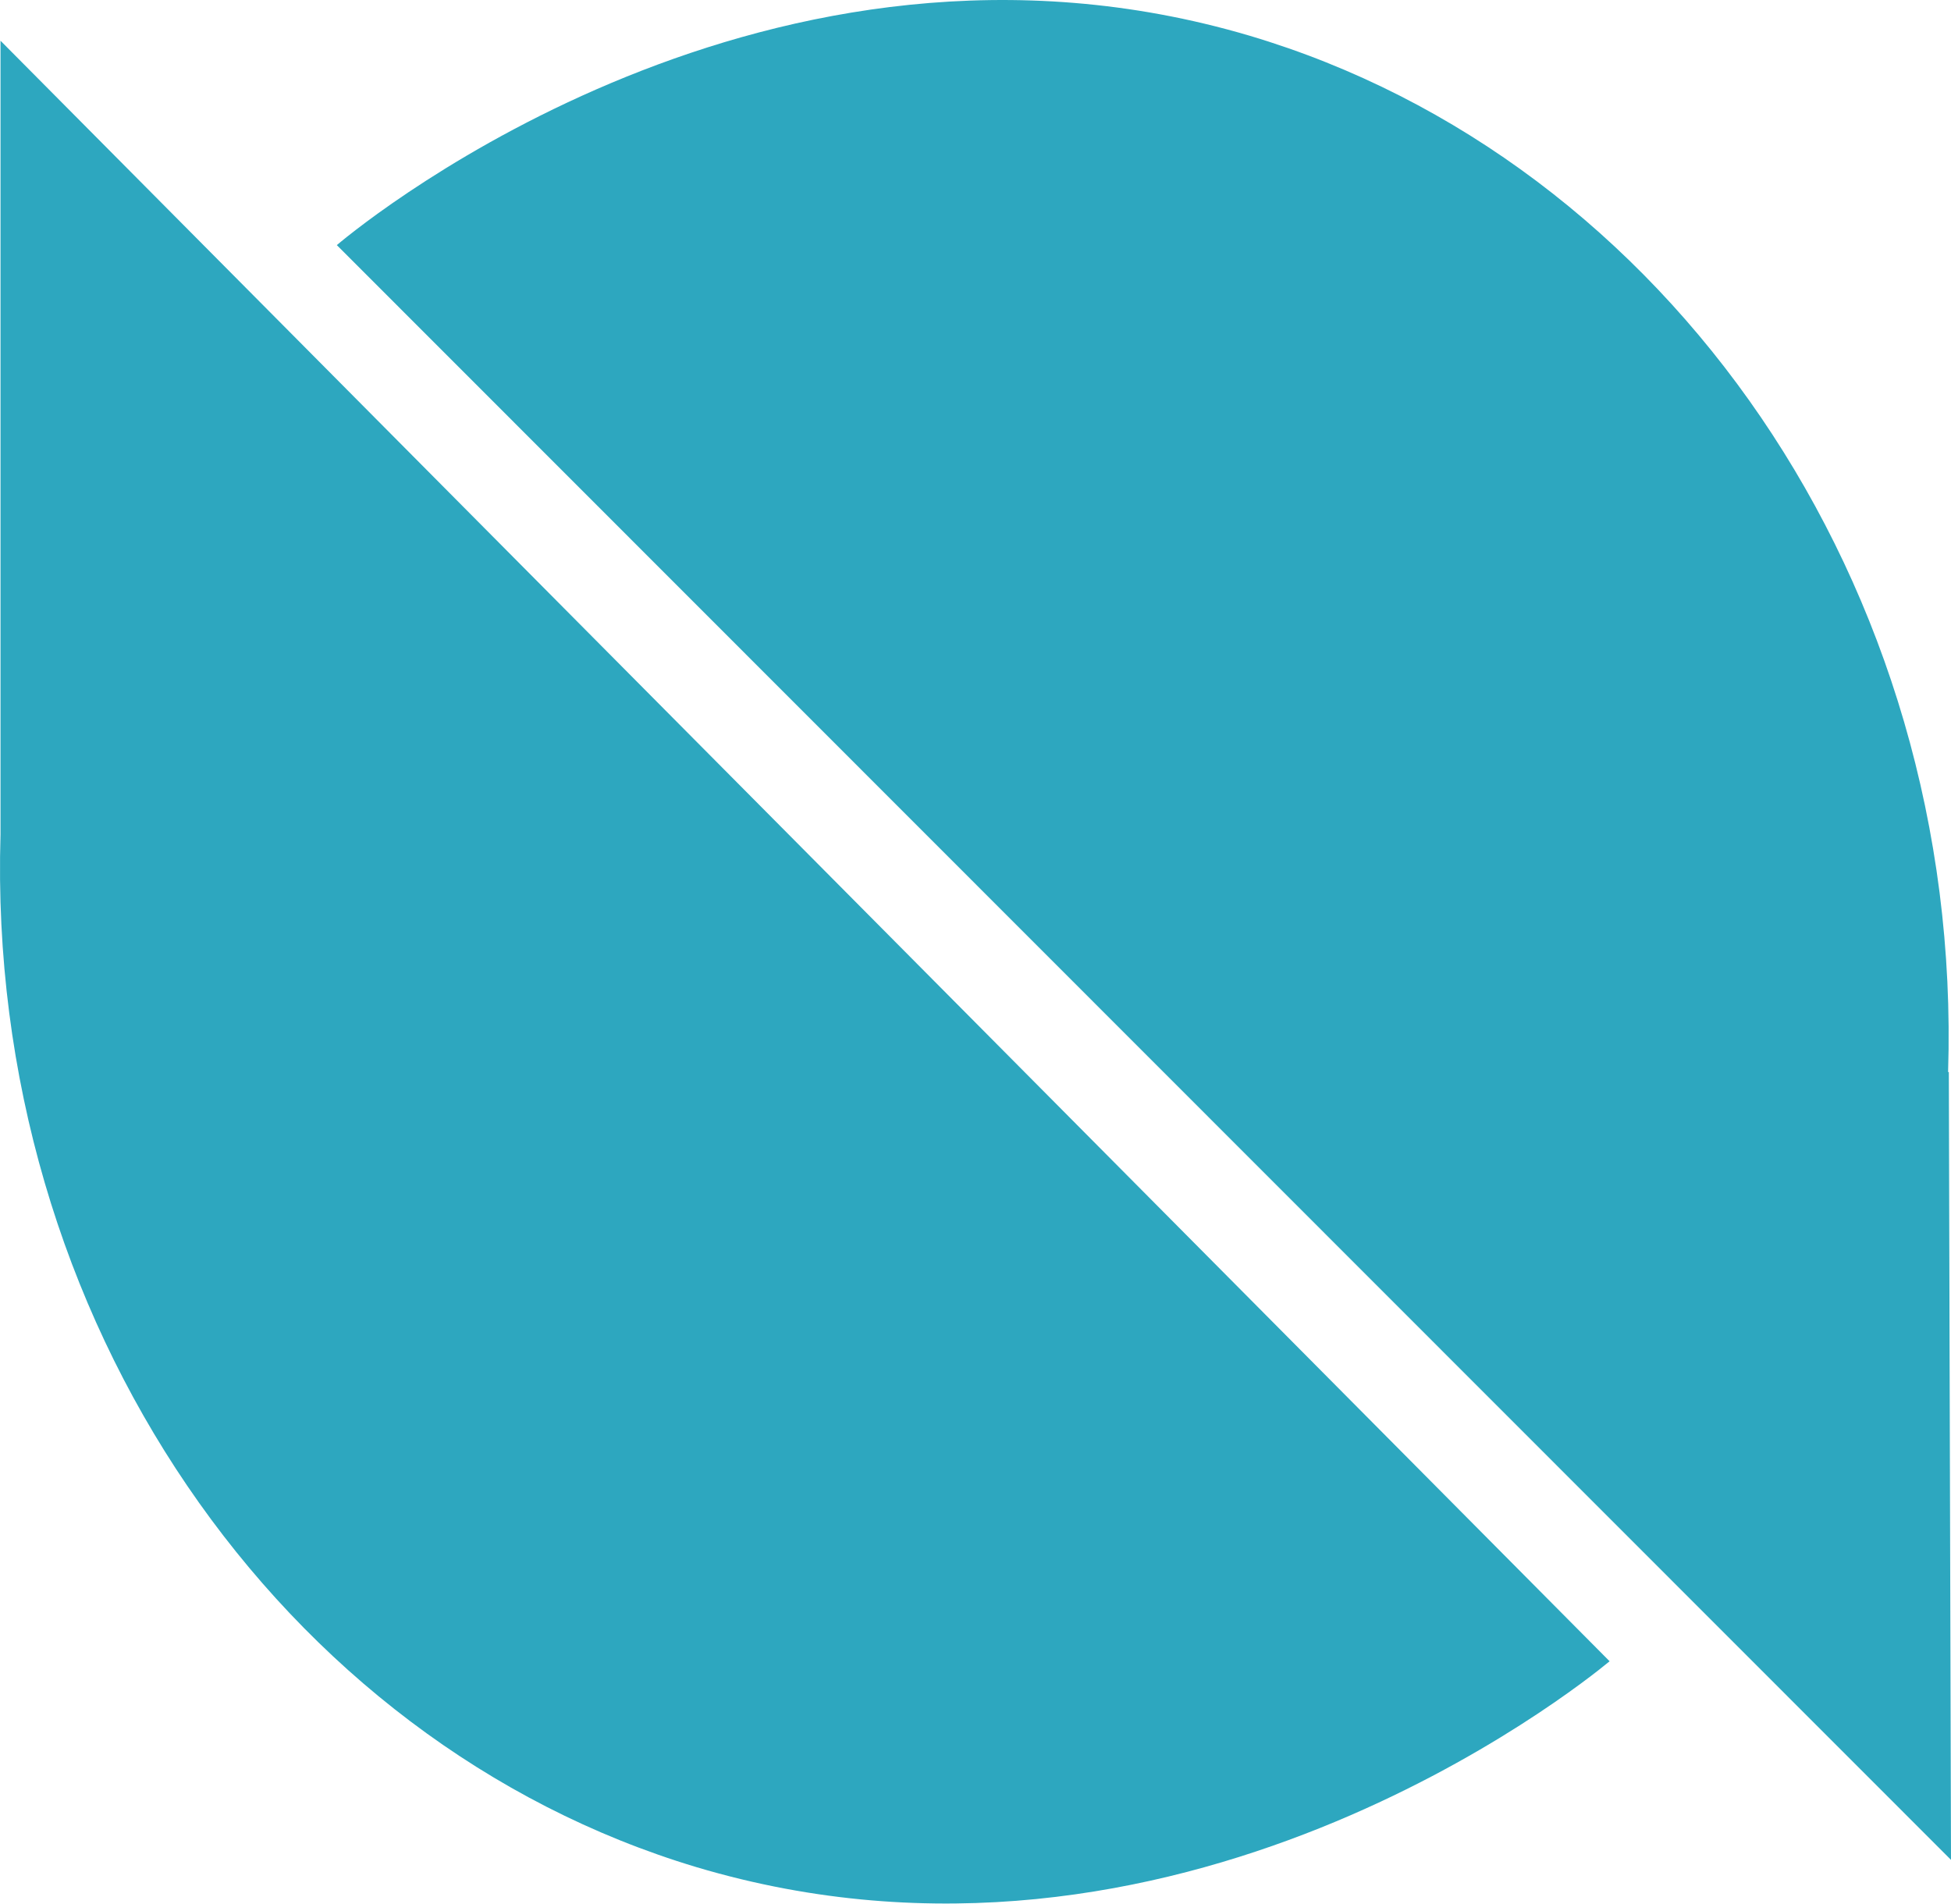
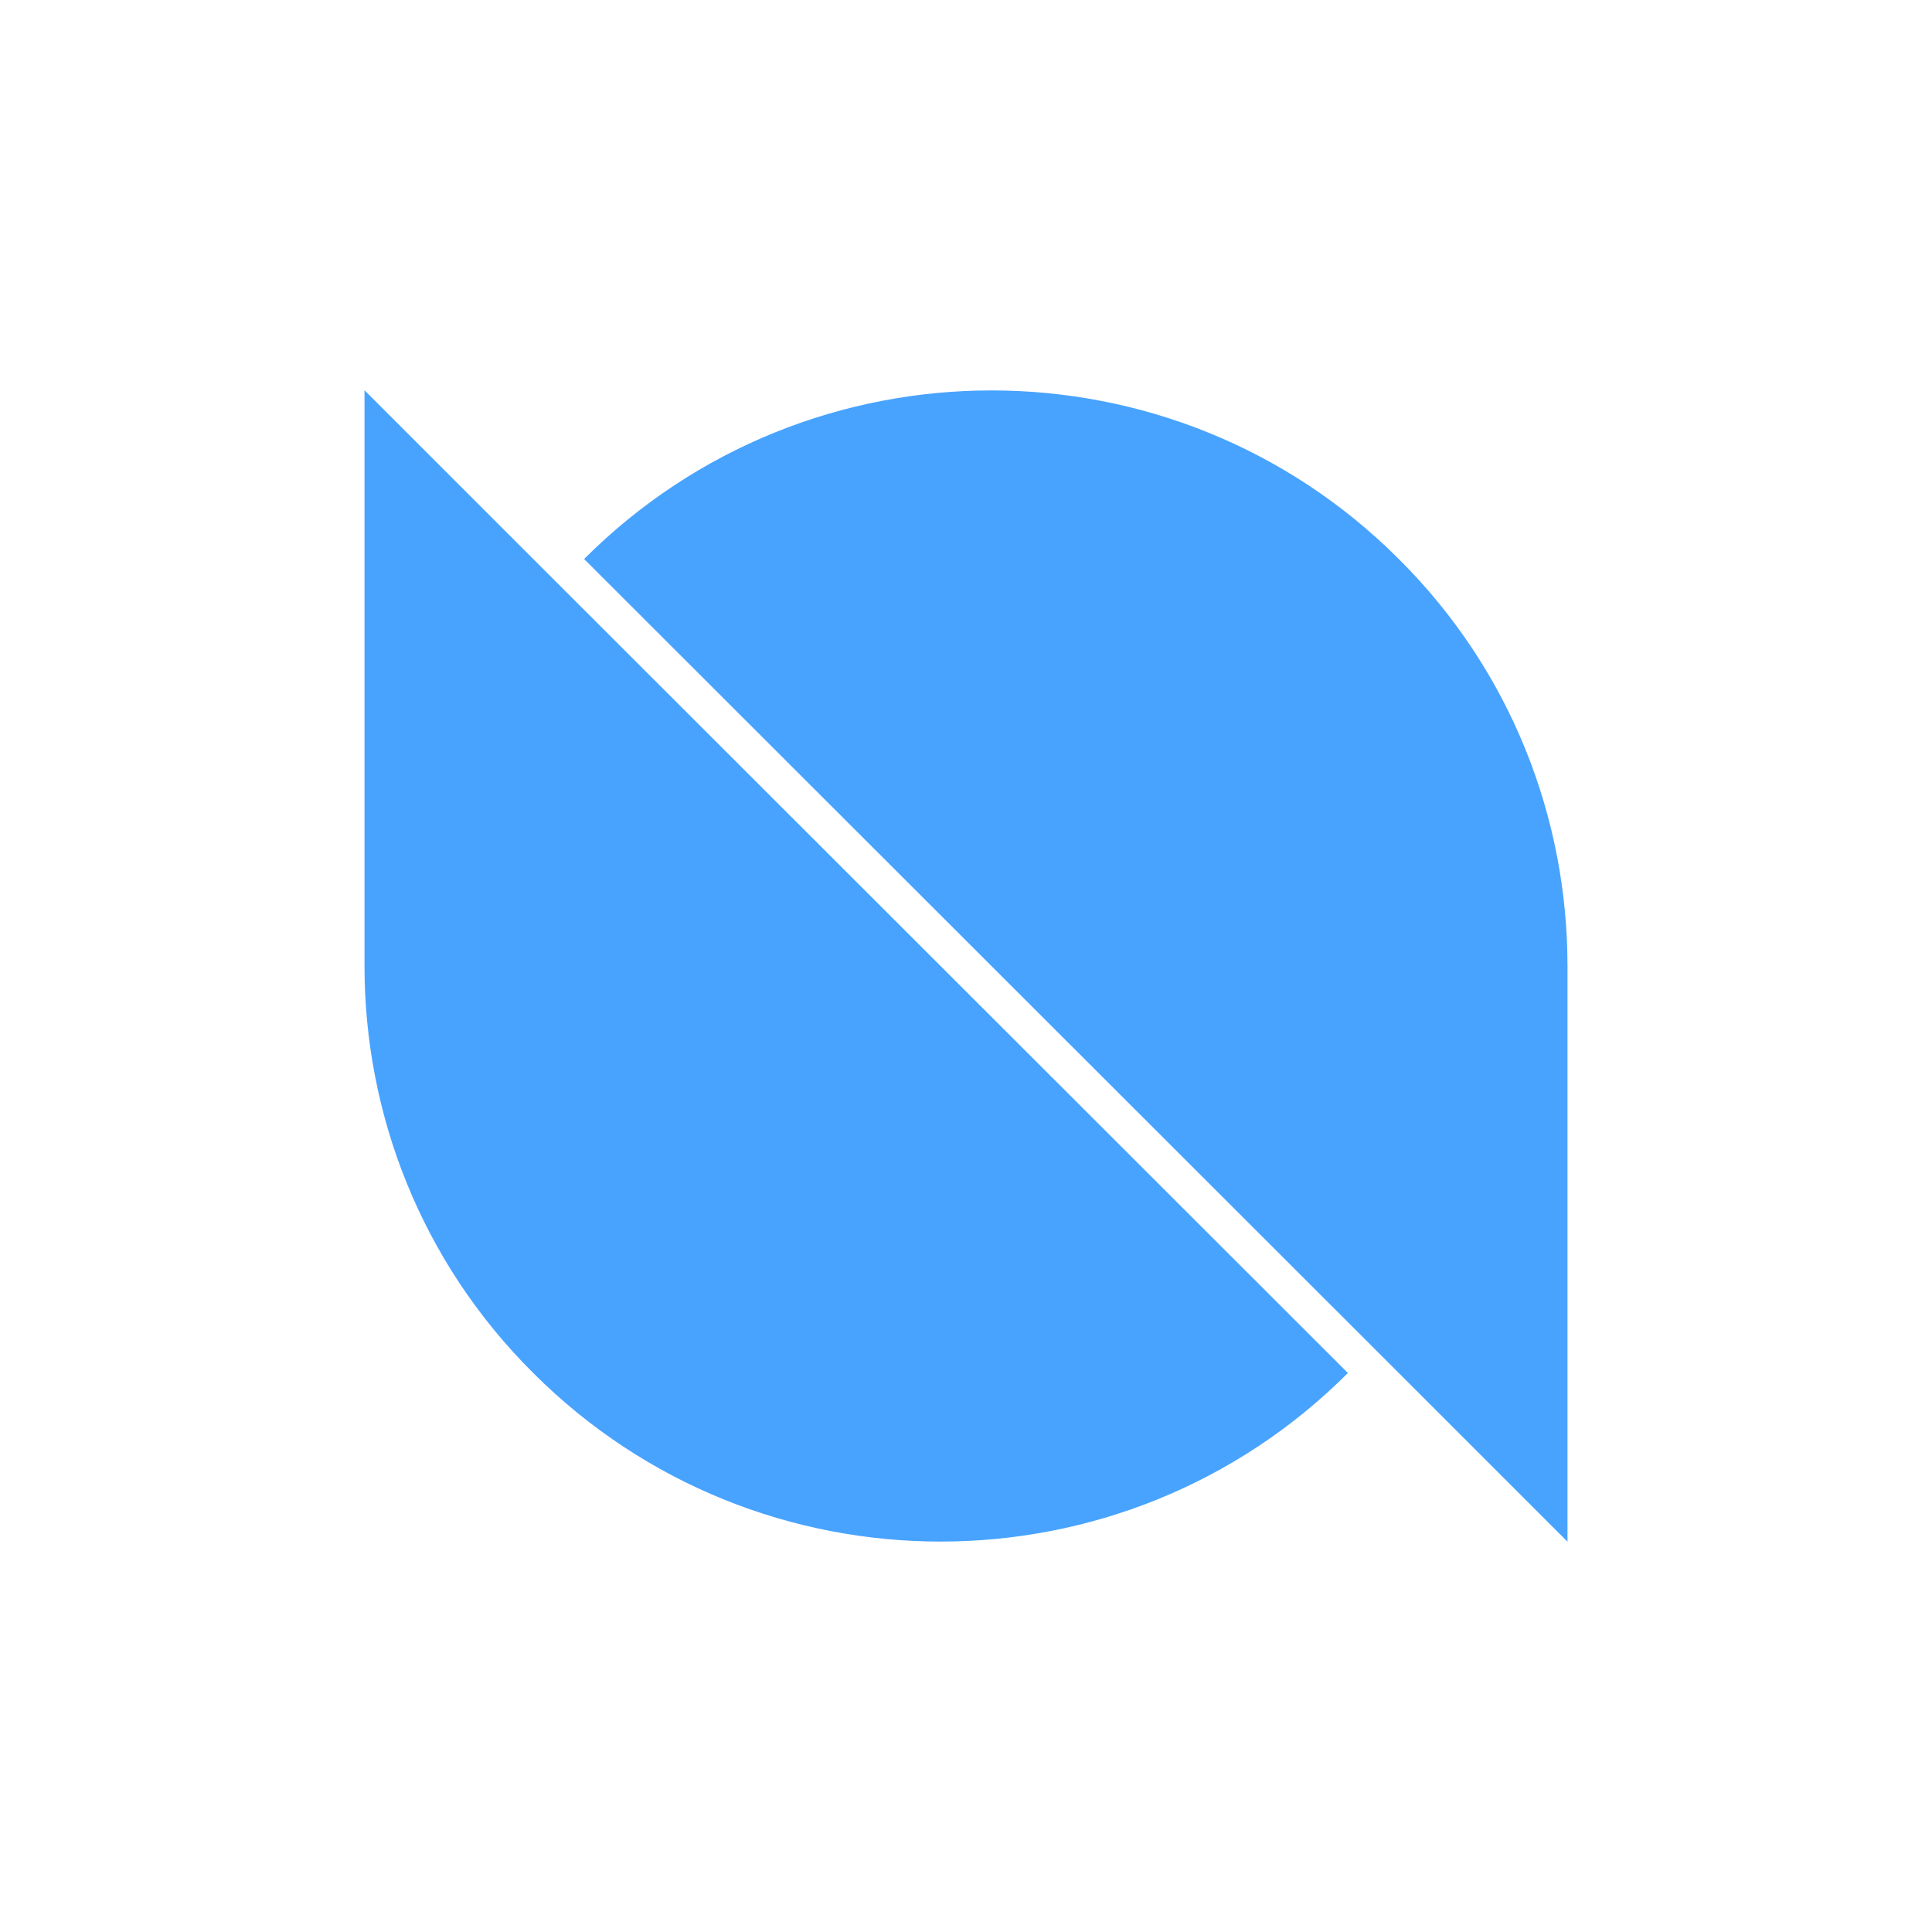
- <svg xmlns="http://www.w3.org/2000/svg" viewBox="0 0 2691.71 2626.46">
-   <defs>
-     <style>.cls-1{fill:#2da7bf;}</style>
-   </defs>
-   <g id="Layer_2" data-name="Layer 2">
-     <g id="Layer_1-2" data-name="Layer 1">
-       <path class="cls-1" d="M.71,1151.2V56.2l2220,2236c-46,38-600,481-1260,284C387.71,2404.2-19.29,1820.2.71,1151.2Zm2688,328,3,1087-2227-2228c46-39,599-484,1259-289,576,171,985,757,964,1430Z" />
-     </g>
+ <svg xmlns="http://www.w3.org/2000/svg" xmlns:xlink="http://www.w3.org/1999/xlink" version="1.1" id="Layer_1" x="0px" y="0px" viewBox="0 0 300 300" style="enable-background:new 0 0 300 300;" xml:space="preserve">
+   <style type="text/css">
+ 	.st0{clip-path:url(#SVGID_2_);fill:#48A3FF;}
+ </style>
+   <g>
+     <defs>
+       <rect id="SVGID_1_" width="300" height="300" />
+     </defs>
+     <clipPath id="SVGID_2_">
+       <use xlink:href="#SVGID_1_" style="overflow:visible;" />
+     </clipPath>
+     <path class="st0" d="M82.8,86.8L82.8,86.8L56.6,60.6V150c0,22.9,8.7,45.8,26.2,63.2c34.9,34.9,91.6,34.9,126.5,0L82.8,86.8z" />
+     <path class="st0" d="M217.2,213.2L217.2,213.2l26.2,26.2V150c0-22.9-8.7-45.8-26.2-63.2c-34.9-34.9-91.6-34.9-126.5,0L217.2,213.2z   " />
  </g>
</svg>
